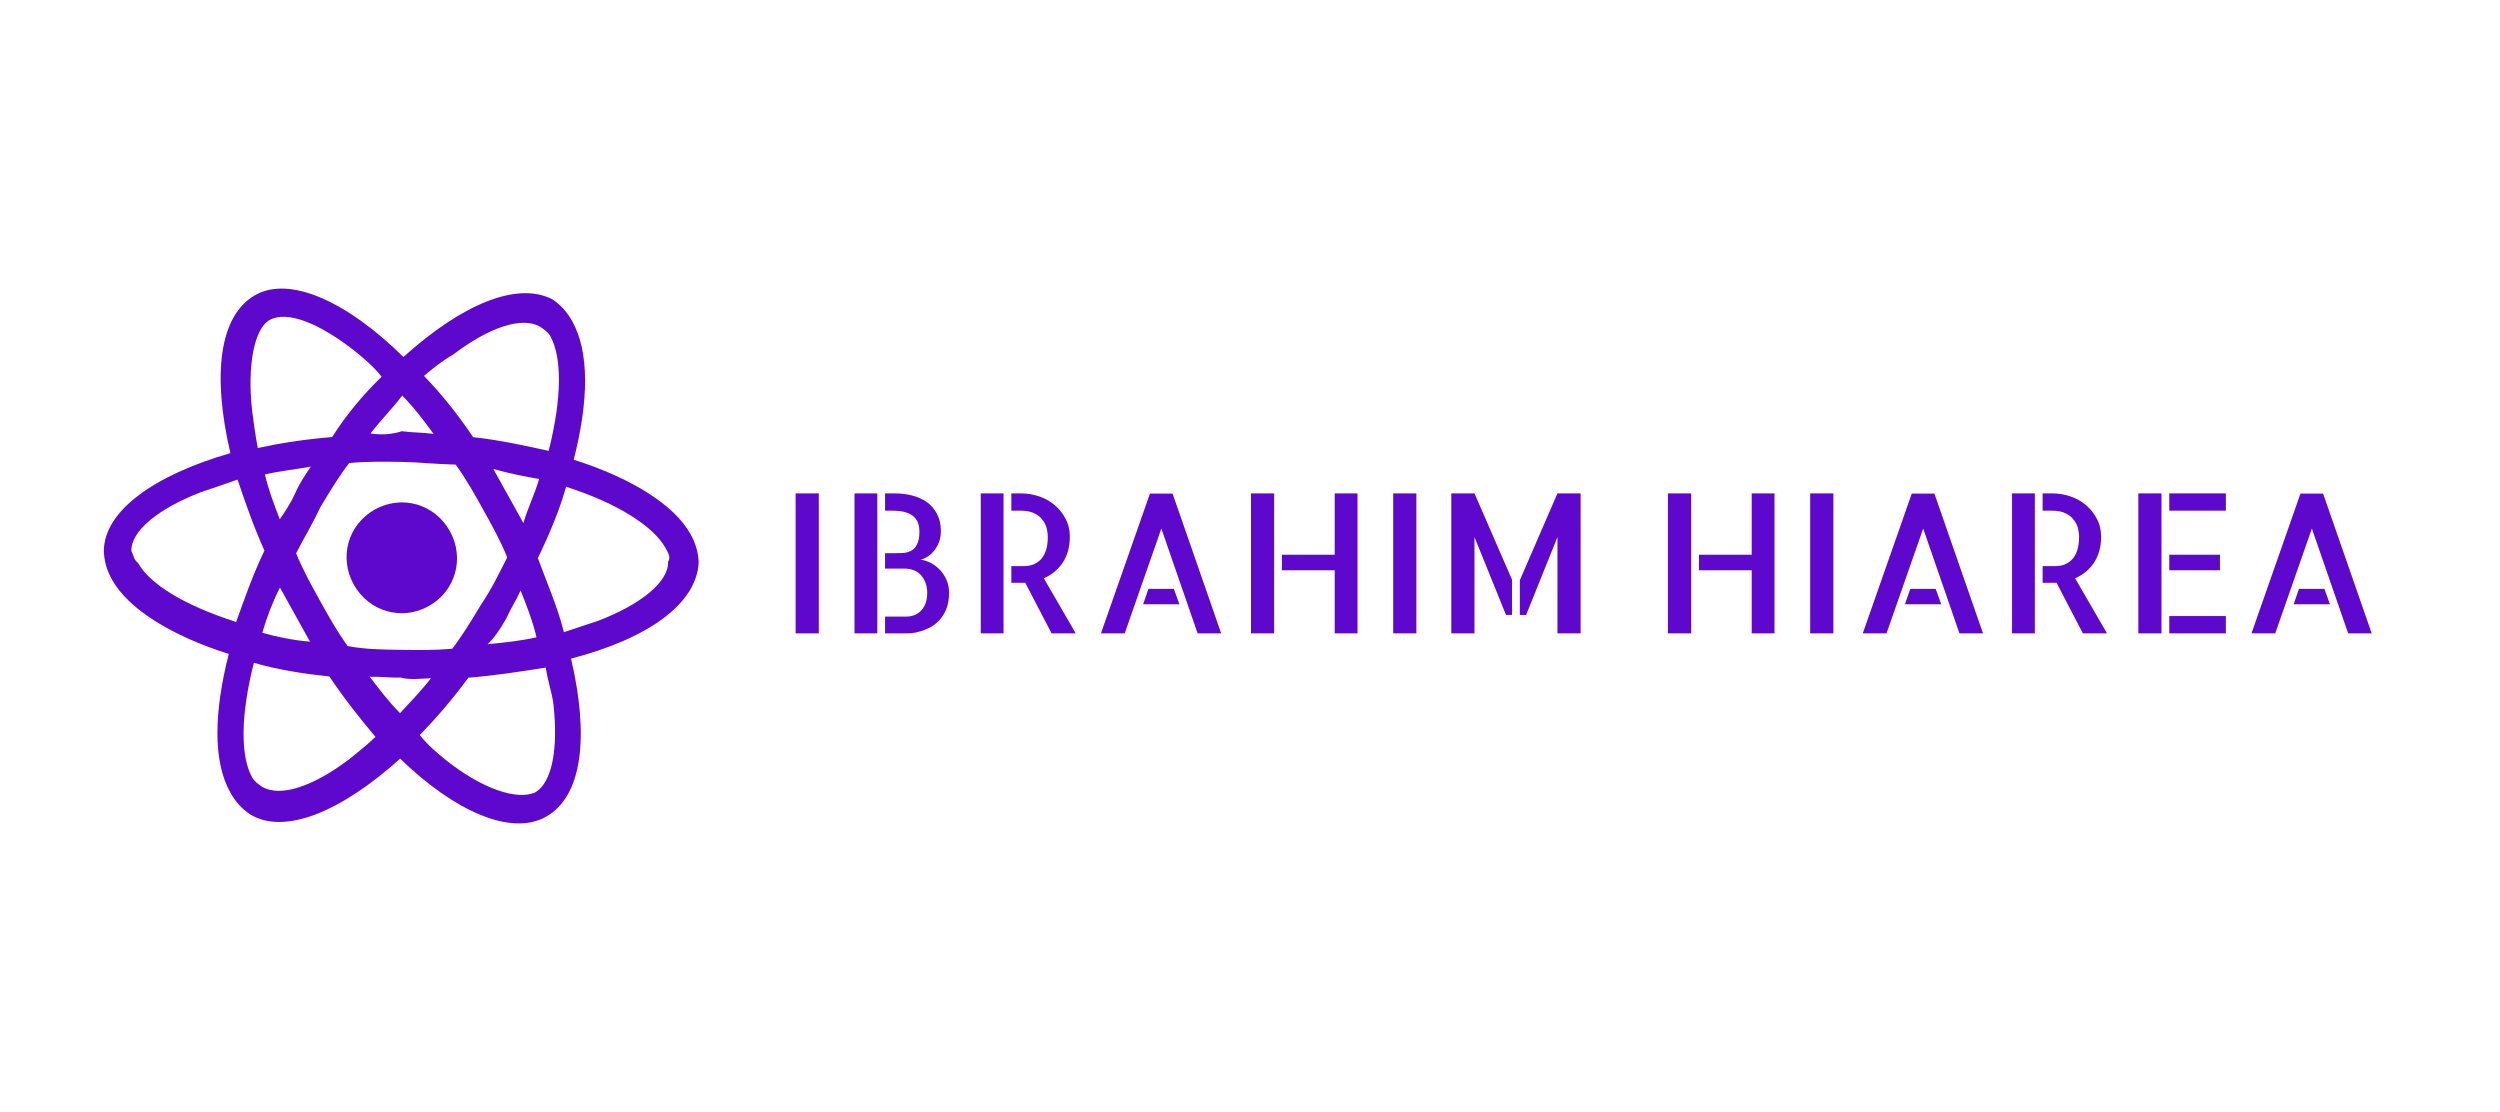
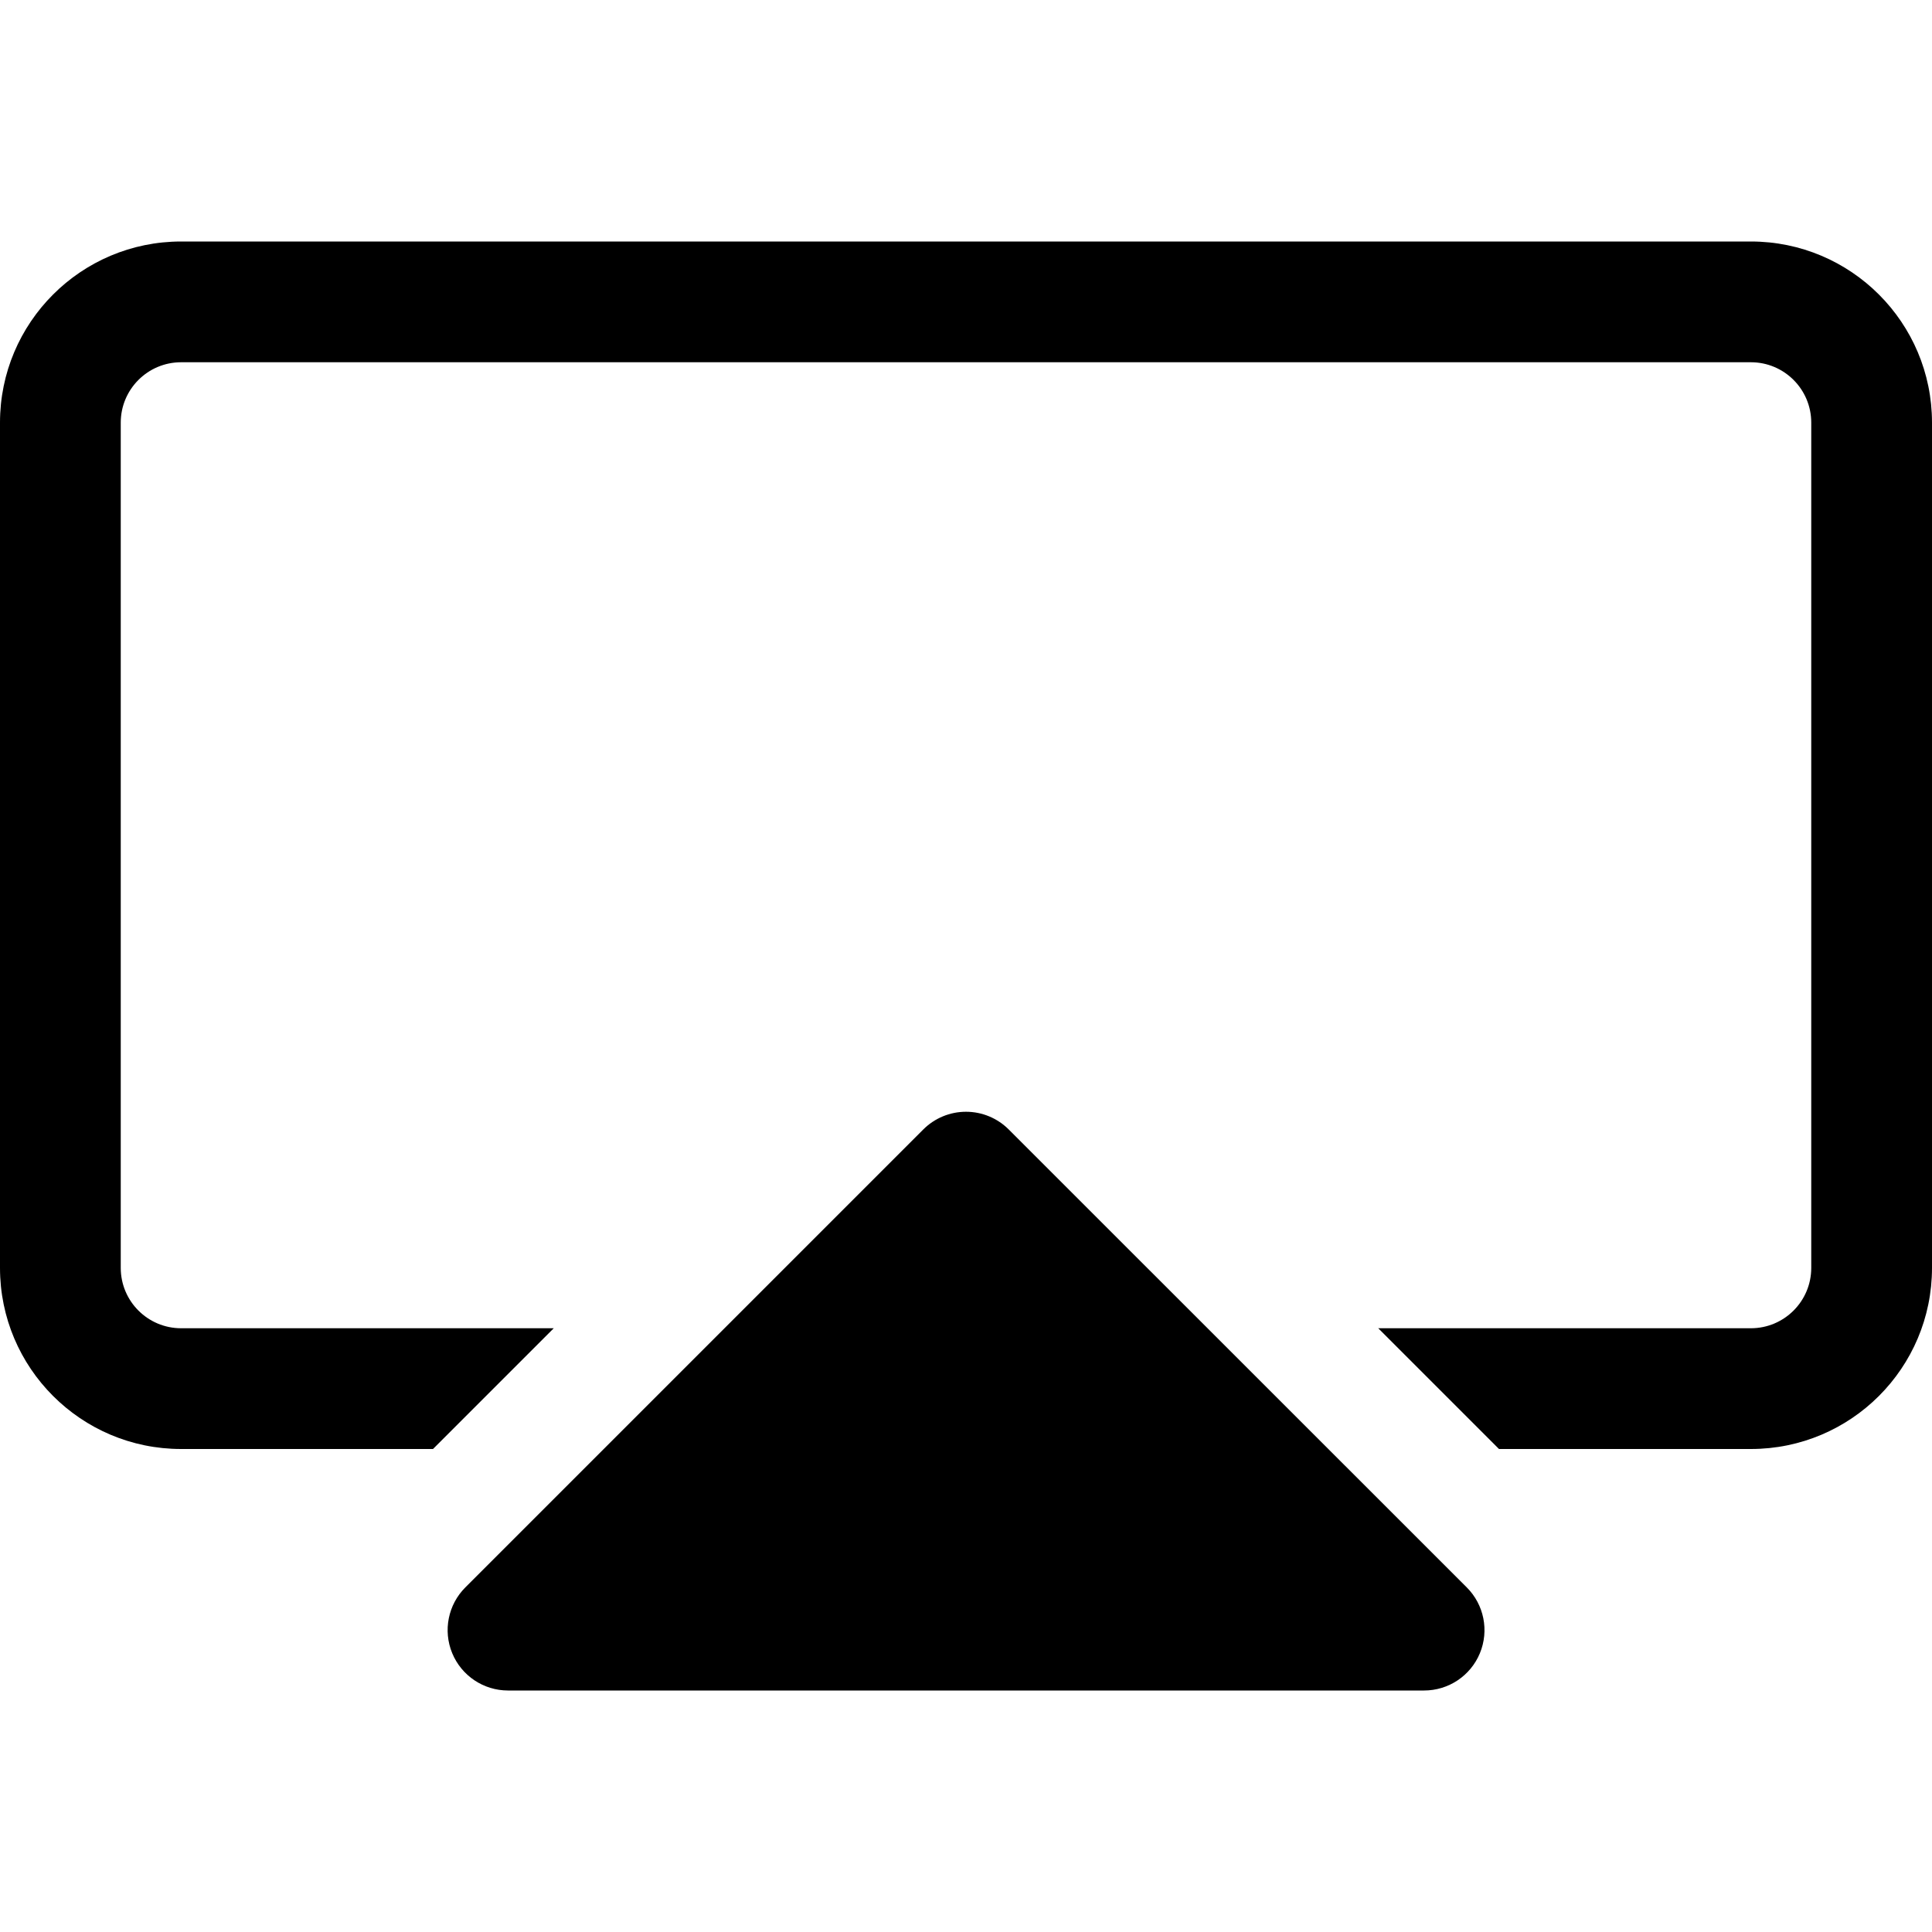
- <svg xmlns="http://www.w3.org/2000/svg" width="900" height="400" viewBox="0 0 900 400" fill="none">
-   <path d="M196.474 294.077C209.622 286.771 212.185 265.305 205.567 237.098C233.268 229.904 250.791 217.433 251.523 202.451C251.359 198.897 250.504 195.729 248.57 192.249C242.768 181.808 227.421 172.117 206.537 165.502C211.949 144.275 212.212 126.82 206.023 115.684C204.089 112.203 201.85 109.804 198.919 107.789C186.197 101.193 166.352 109.488 145.227 128.515C125.156 108.695 104.496 99.224 92.04 106.145C78.892 113.452 76.329 134.917 82.947 163.124C55.633 171.015 37.417 183.871 37.378 198.468C37.541 202.021 38.396 205.19 40.33 208.67C46.132 219.111 61.48 228.802 82.364 235.417C76.952 256.644 76.689 274.099 82.878 285.235C84.812 288.716 87.051 291.115 89.982 293.13C102.399 300.806 122.935 292.127 144.06 273.1C163.745 292.224 184.018 300.999 196.474 294.077ZM239.574 197.248C240.735 199.336 241.508 200.728 240.511 202.193C240.837 209.299 230.926 217.54 215.234 223.528C211.387 224.754 206.848 226.366 203.001 227.592C200.822 218.782 197.26 210.741 193.615 200.923C197.828 192.206 201.348 183.872 203.79 175.228C222.516 181.219 235.32 189.591 239.574 197.248ZM144.036 233.941C137.645 233.848 131.254 233.756 125.168 232.583C121.382 227.399 118.287 221.831 115.193 216.262C112.099 210.694 109.004 205.126 106.602 199.173C109.207 194.081 112.504 188.605 115.414 182.433C118.71 176.957 122.007 171.481 125.691 166.701C131.695 166.098 138.086 166.19 144.478 166.282C150.869 166.375 157.647 167.163 164.038 167.255C167.824 172.439 170.918 178.008 174.013 183.576C177.107 189.144 180.202 194.713 182.604 200.666C179.999 205.757 177.089 211.929 173.1 217.79C169.803 223.266 166.507 228.742 162.823 233.522C156.819 234.125 150.427 234.033 144.036 233.941ZM155.151 244.162C151.467 248.942 147.397 253.026 144.018 256.725C139.927 252.622 136.527 248.134 133.128 243.647C136.669 243.5 140.597 244.05 144.139 243.904C147.375 244.839 151.609 244.308 155.151 244.162ZM94.433 227.799C95.959 222.396 98.177 216.608 100.782 211.517C102.716 214.997 104.65 218.477 106.197 221.261C108.131 224.742 110.065 228.222 111.612 231.006C105.913 230.529 99.827 229.356 94.433 227.799ZM100.718 186.955C98.703 181.699 96.687 176.442 95.364 170.8C100.981 169.501 106.986 168.897 111.911 167.982C109.917 170.912 107.922 173.842 106.315 177.469C104.707 181.095 102.713 184.025 100.718 186.955ZM133.363 156.061C137.047 151.281 141.117 147.197 144.801 142.417C148.892 146.52 152.292 151.008 156.078 156.192C152.15 155.642 148.608 155.788 144.68 155.238C140.833 156.465 137.292 156.611 133.363 156.061ZM194.081 172.424C192.555 177.827 189.95 182.919 188.424 188.322C186.49 184.841 184.943 182.057 183.009 178.577C181.075 175.097 179.528 172.313 177.594 168.832C182.988 170.39 189.074 171.563 194.081 172.424ZM182.199 222.754C183.807 219.128 185.801 216.198 187.409 212.571C189.811 218.524 191.826 223.781 193.15 229.423C187.532 230.722 181.528 231.326 175.524 231.93C177.905 229.695 179.899 226.765 182.199 222.754ZM162.935 127.785C176.306 117.621 187.847 113.941 194.401 117.587C195.867 118.595 197.332 119.602 198.106 120.994C202.361 128.651 202.321 143.248 197.52 162.314C189.276 160.518 179.954 158.411 170.326 157.384C164.993 149.416 158.967 141.833 152.636 135.33C155.71 132.711 159.475 129.708 162.935 127.785ZM90.761 147.85C88.948 131.549 91.532 118.27 97.068 115.194C103.296 111.733 114.858 116.24 127.743 126.389C131.061 129.1 134.379 131.811 137.391 135.603C130.94 141.921 124.875 148.935 119.584 157.341C110.038 158.091 100.879 159.537 92.798 161.294C91.862 156.349 91.311 152.099 90.761 147.85ZM47.311 198.414C46.984 191.308 56.896 183.067 72.588 177.08C76.435 175.853 80.974 174.242 85.513 172.631C88.383 181.056 91.254 189.482 95.204 198.219C90.991 206.937 87.858 215.966 85.029 223.915C66.303 217.923 53.886 210.247 49.632 202.591C48.166 201.583 48.084 199.807 47.311 198.414ZM125.966 273.134C112.594 283.298 101.054 286.978 94.499 283.332C93.034 282.324 91.568 281.317 90.795 279.925C86.54 272.268 86.579 257.671 91.381 238.605C100.011 241.097 108.947 242.508 118.574 243.535C123.908 251.503 129.933 259.086 135.185 265.278C132.804 267.512 129.731 270.131 125.966 273.134ZM160.771 273.834C157.453 271.123 154.135 268.412 151.122 264.62C156.882 258.687 162.947 251.672 168.625 243.962C178.171 243.212 187.33 241.767 196.489 240.321C197.039 244.57 198.668 249.131 199.218 253.38C201.031 269.682 198.753 281.88 192.525 285.34C185.91 288.105 173.656 283.983 160.771 273.834Z" fill="#5E07CD" />
-   <path d="M127.344 210.421C132.759 220.166 144.626 223.592 154.314 218.209C164.002 212.825 167.359 200.938 161.944 191.194C156.529 181.449 144.662 178.023 134.974 183.406C125.286 188.79 121.929 200.676 127.344 210.421Z" fill="#5E07CD" />
-   <path d="M294.766 228H286.426V177.619H294.766V228ZM331.406 201.477C332.454 201.613 333.571 201.955 334.756 202.502C335.941 203.049 337.035 203.824 338.037 204.826C339.085 205.829 339.951 207.059 340.635 208.518C341.318 209.93 341.66 211.571 341.66 213.439C341.66 215.718 341.318 217.678 340.635 219.318C339.951 220.959 339.085 222.326 338.037 223.42C337.035 224.468 335.918 225.311 334.688 225.949C333.503 226.542 332.34 226.997 331.201 227.316C330.107 227.635 329.128 227.84 328.262 227.932C327.396 227.977 326.826 228 326.553 228H318.623V221.984H326.074C328.49 221.984 330.381 221.21 331.748 219.66C333.115 218.111 333.799 216.037 333.799 213.439C333.799 210.979 333.092 208.905 331.68 207.219C330.267 205.533 328.193 204.689 325.459 204.689H318.623V199.152H321.904C322.907 199.152 323.932 199.13 324.98 199.084C326.029 199.038 327.008 198.788 327.92 198.332C328.831 197.876 329.561 197.102 330.107 196.008C330.7 194.914 330.996 193.342 330.996 191.291C330.996 190.471 330.882 189.628 330.654 188.762C330.426 187.85 329.971 187.03 329.287 186.301C328.604 185.572 327.624 184.979 326.348 184.523C325.072 184.068 323.385 183.84 321.289 183.84H318.623V177.619H322.109C324.251 177.619 326.325 177.87 328.33 178.371C330.335 178.872 332.113 179.67 333.662 180.764C335.212 181.857 336.442 183.293 337.354 185.07C338.265 186.802 338.721 188.876 338.721 191.291C338.721 192.704 338.493 194.003 338.037 195.188C337.581 196.327 337.012 197.329 336.328 198.195C335.645 199.061 334.847 199.79 333.936 200.383C333.07 200.93 332.227 201.294 331.406 201.477ZM307.617 177.619H315.82V228H307.617V177.619ZM353.076 177.619H361.279V228H353.076V177.619ZM387.256 228H378.574L369.072 209.748C368.936 209.748 368.776 209.771 368.594 209.816C368.457 209.816 368.229 209.816 367.91 209.816C367.591 209.816 367.113 209.816 366.475 209.816C365.882 209.816 365.085 209.816 364.082 209.816V203.801H368.73C369.733 203.801 370.736 203.641 371.738 203.322C372.741 202.958 373.652 202.388 374.473 201.613C375.293 200.839 375.954 199.768 376.455 198.4C376.956 196.988 377.207 195.256 377.207 193.205C377.207 192.385 377.093 191.451 376.865 190.402C376.637 189.309 376.159 188.283 375.43 187.326C374.746 186.324 373.766 185.503 372.49 184.865C371.214 184.182 369.528 183.84 367.432 183.84H364.082V177.619H367.568C369.71 177.619 371.829 177.961 373.926 178.645C376.022 179.328 377.891 180.354 379.531 181.721C381.217 183.088 382.562 184.751 383.564 186.711C384.613 188.625 385.137 190.79 385.137 193.205C385.137 196.851 384.294 199.95 382.607 202.502C380.921 205.054 378.643 206.945 375.771 208.176L387.256 228ZM439.619 228H431.143L418.086 190.266L404.893 228H396.348L413.984 177.688H422.119L439.619 228ZM422.598 212.004L424.58 217.541H411.523L413.438 212.004H422.598ZM488.701 177.619V228H480.498V205.305H461.494V199.699H480.498V177.619H488.701ZM450.352 177.619H458.691V228H450.352V177.619ZM509.893 228H501.553V177.619H509.893V228ZM522.471 177.619H530.811L544.346 208.723V221.369H542.158L530.811 193.342V228H522.471V177.619ZM560.684 177.619H569.023V228H560.684V193.342L549.404 221.369H547.148V208.859L560.684 177.619ZM638.818 177.619V228H630.615V205.305H611.611V199.699H630.615V177.619H638.818ZM600.469 177.619H608.809V228H600.469V177.619ZM660.01 228H651.67V177.619H660.01V228ZM713.877 228H705.4L692.344 190.266L679.15 228H670.605L688.242 177.688H696.377L713.877 228ZM696.855 212.004L698.838 217.541H685.781L687.695 212.004H696.855ZM724.336 177.619H732.539V228H724.336V177.619ZM758.516 228H749.834L740.332 209.748C740.195 209.748 740.036 209.771 739.854 209.816C739.717 209.816 739.489 209.816 739.17 209.816C738.851 209.816 738.372 209.816 737.734 209.816C737.142 209.816 736.344 209.816 735.342 209.816V203.801H739.99C740.993 203.801 741.995 203.641 742.998 203.322C744.001 202.958 744.912 202.388 745.732 201.613C746.553 200.839 747.214 199.768 747.715 198.4C748.216 196.988 748.467 195.256 748.467 193.205C748.467 192.385 748.353 191.451 748.125 190.402C747.897 189.309 747.419 188.283 746.689 187.326C746.006 186.324 745.026 185.503 743.75 184.865C742.474 184.182 740.788 183.84 738.691 183.84H735.342V177.619H738.828C740.97 177.619 743.089 177.961 745.186 178.645C747.282 179.328 749.15 180.354 750.791 181.721C752.477 183.088 753.822 184.751 754.824 186.711C755.872 188.625 756.396 190.79 756.396 193.205C756.396 196.851 755.553 199.95 753.867 202.502C752.181 205.054 749.902 206.945 747.031 208.176L758.516 228ZM769.795 177.619H778.135V228H769.795V177.619ZM799.189 205.305H780.938V199.699H799.189V205.305ZM780.938 221.779H801.309V228H780.938V221.779ZM801.309 177.619V183.84H780.938V177.619H801.309ZM853.809 228H845.332L832.275 190.266L819.082 228H810.537L828.174 177.688H836.309L853.809 228ZM836.787 212.004L838.77 217.541H825.713L827.627 212.004H836.787Z" fill="#5E07CD" />
+ <svg xmlns="http://www.w3.org/2000/svg" width="16" height="16" fill="currentColor" class="bi bi-cast" viewBox="0 0 16 16">
+   <path d="m7.646 9.354-3.792 3.792a.5.5 0 0 0 .353.854h7.586a.5.5 0 0 0 .354-.854L8.354 9.354a.5.5 0 0 0-.708 0" />
+   <path d="M11.414 11H14.5a.5.5 0 0 0 .5-.5v-7a.5.5 0 0 0-.5-.5h-13a.5.5 0 0 0-.5.5v7a.5.5 0 0 0 .5.5h3.086l-1 1H1.5A1.5 1.5 0 0 1 0 10.5v-7A1.5 1.5 0 0 1 1.5 2h13A1.5 1.5 0 0 1 16 3.5v7a1.5 1.5 0 0 1-1.5 1.5h-2.086z" />
</svg>
